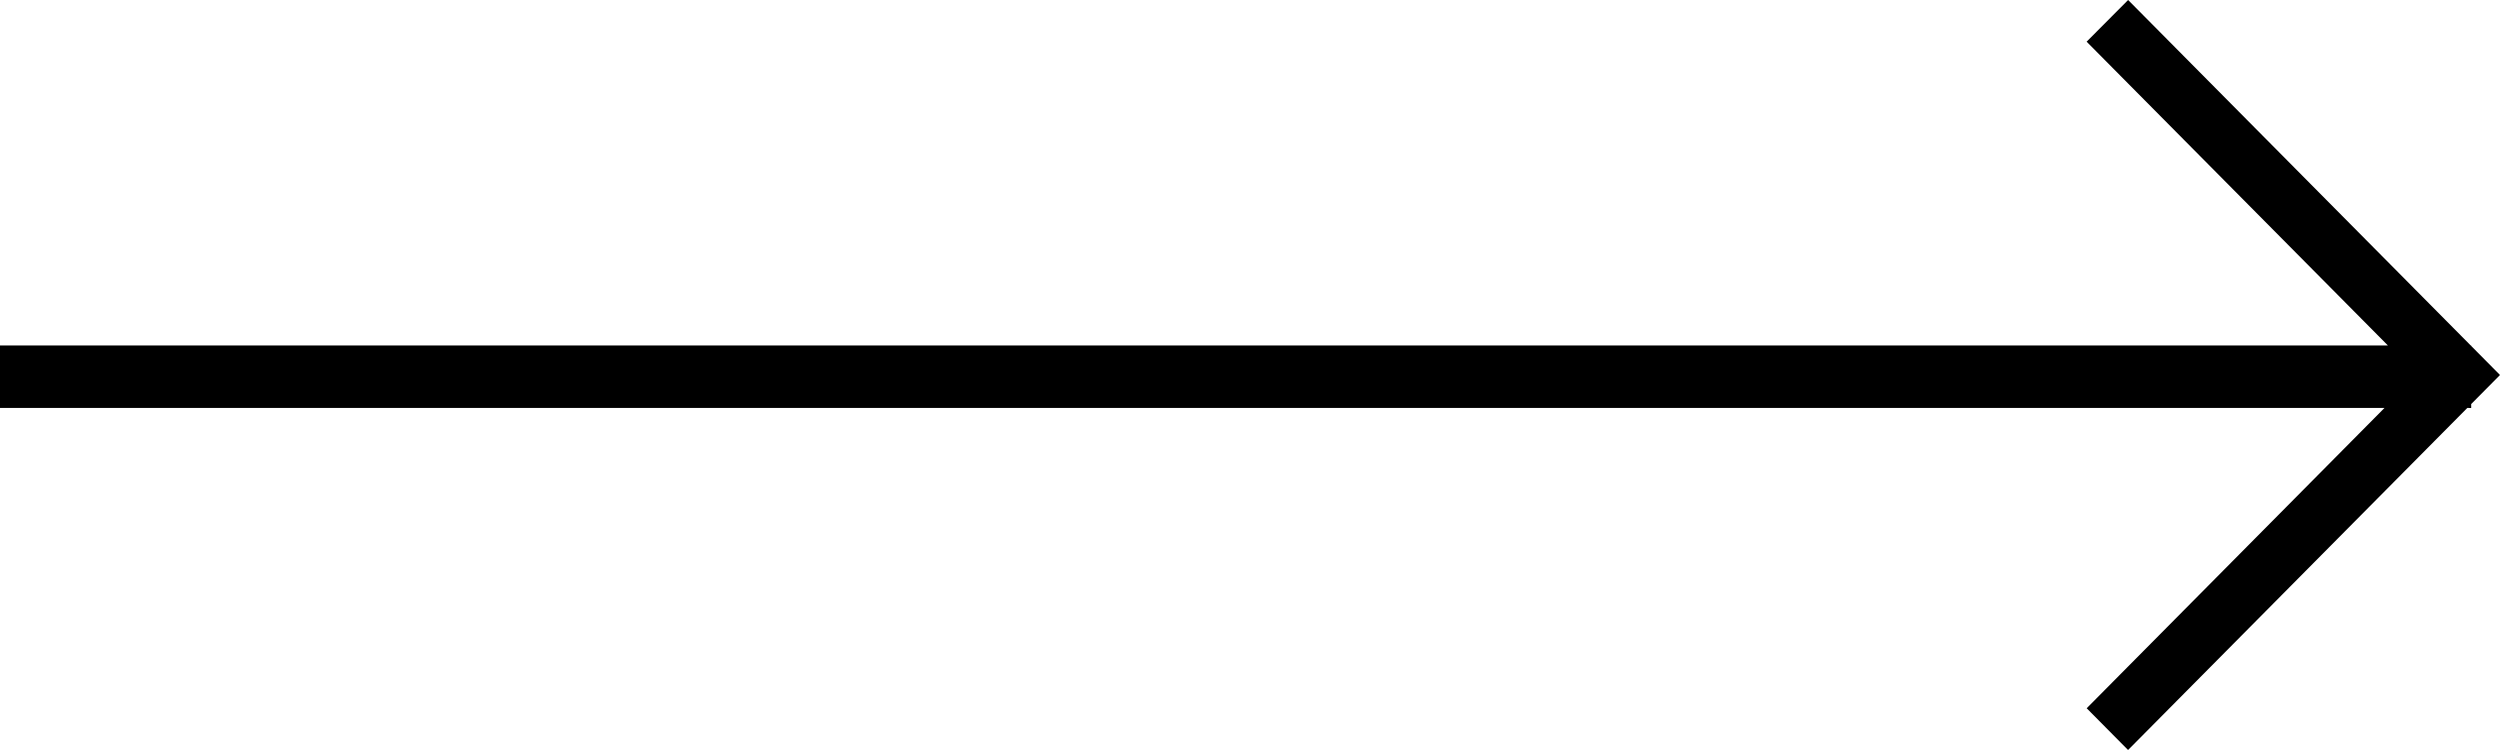
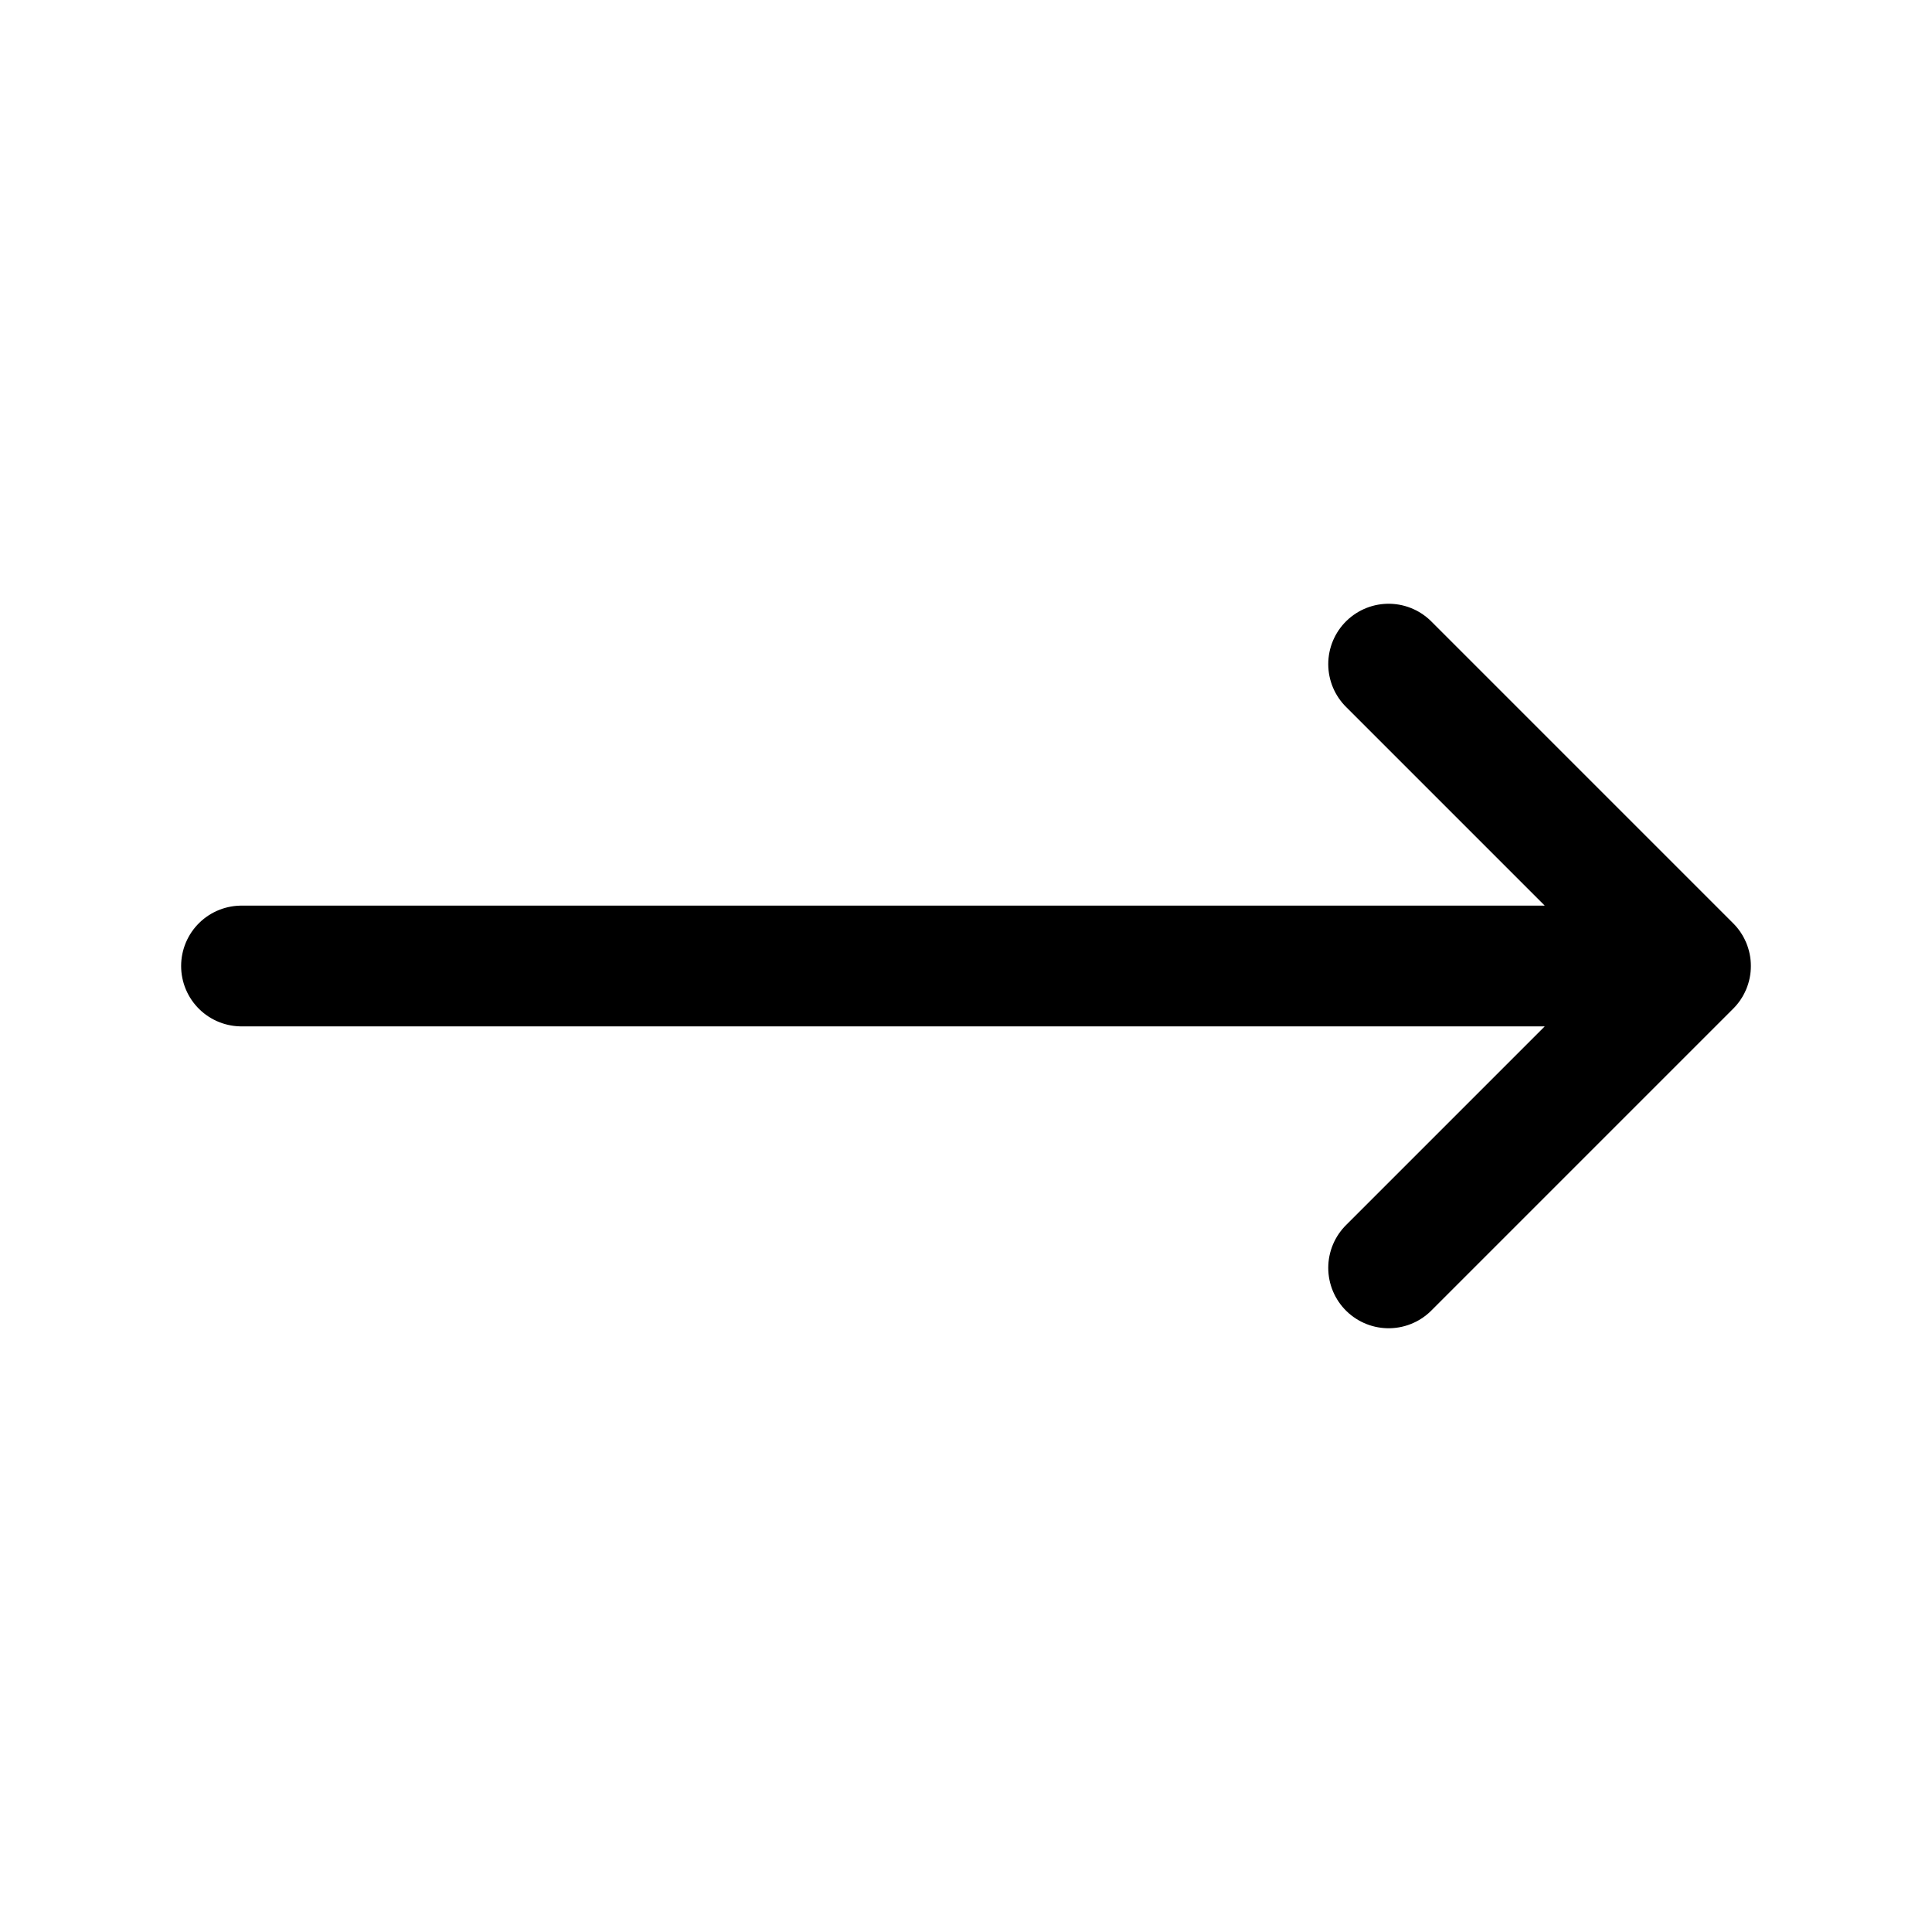
- <svg xmlns="http://www.w3.org/2000/svg" width="40" height="12">
-   <path d="M34.05 0l5.481 5.527h.008v.008L40 6l-.461.465v.063l-.062-.001L34.049 12l-.662-.668 4.765-4.805H0v-1h38.206l-4.82-4.86L34.05 0z" fill="#000" fill-rule="nonzero" />
+ <svg xmlns="http://www.w3.org/2000/svg" fill="none" viewBox="0 0 24 24" stroke-width="1.5" stroke="currentColor" class="w-6 h-6">
+   <path stroke-linecap="round" stroke-linejoin="round" d="M17.25 8.25L21 12m0 0l-3.75 3.75M21 12H3" />
</svg>
